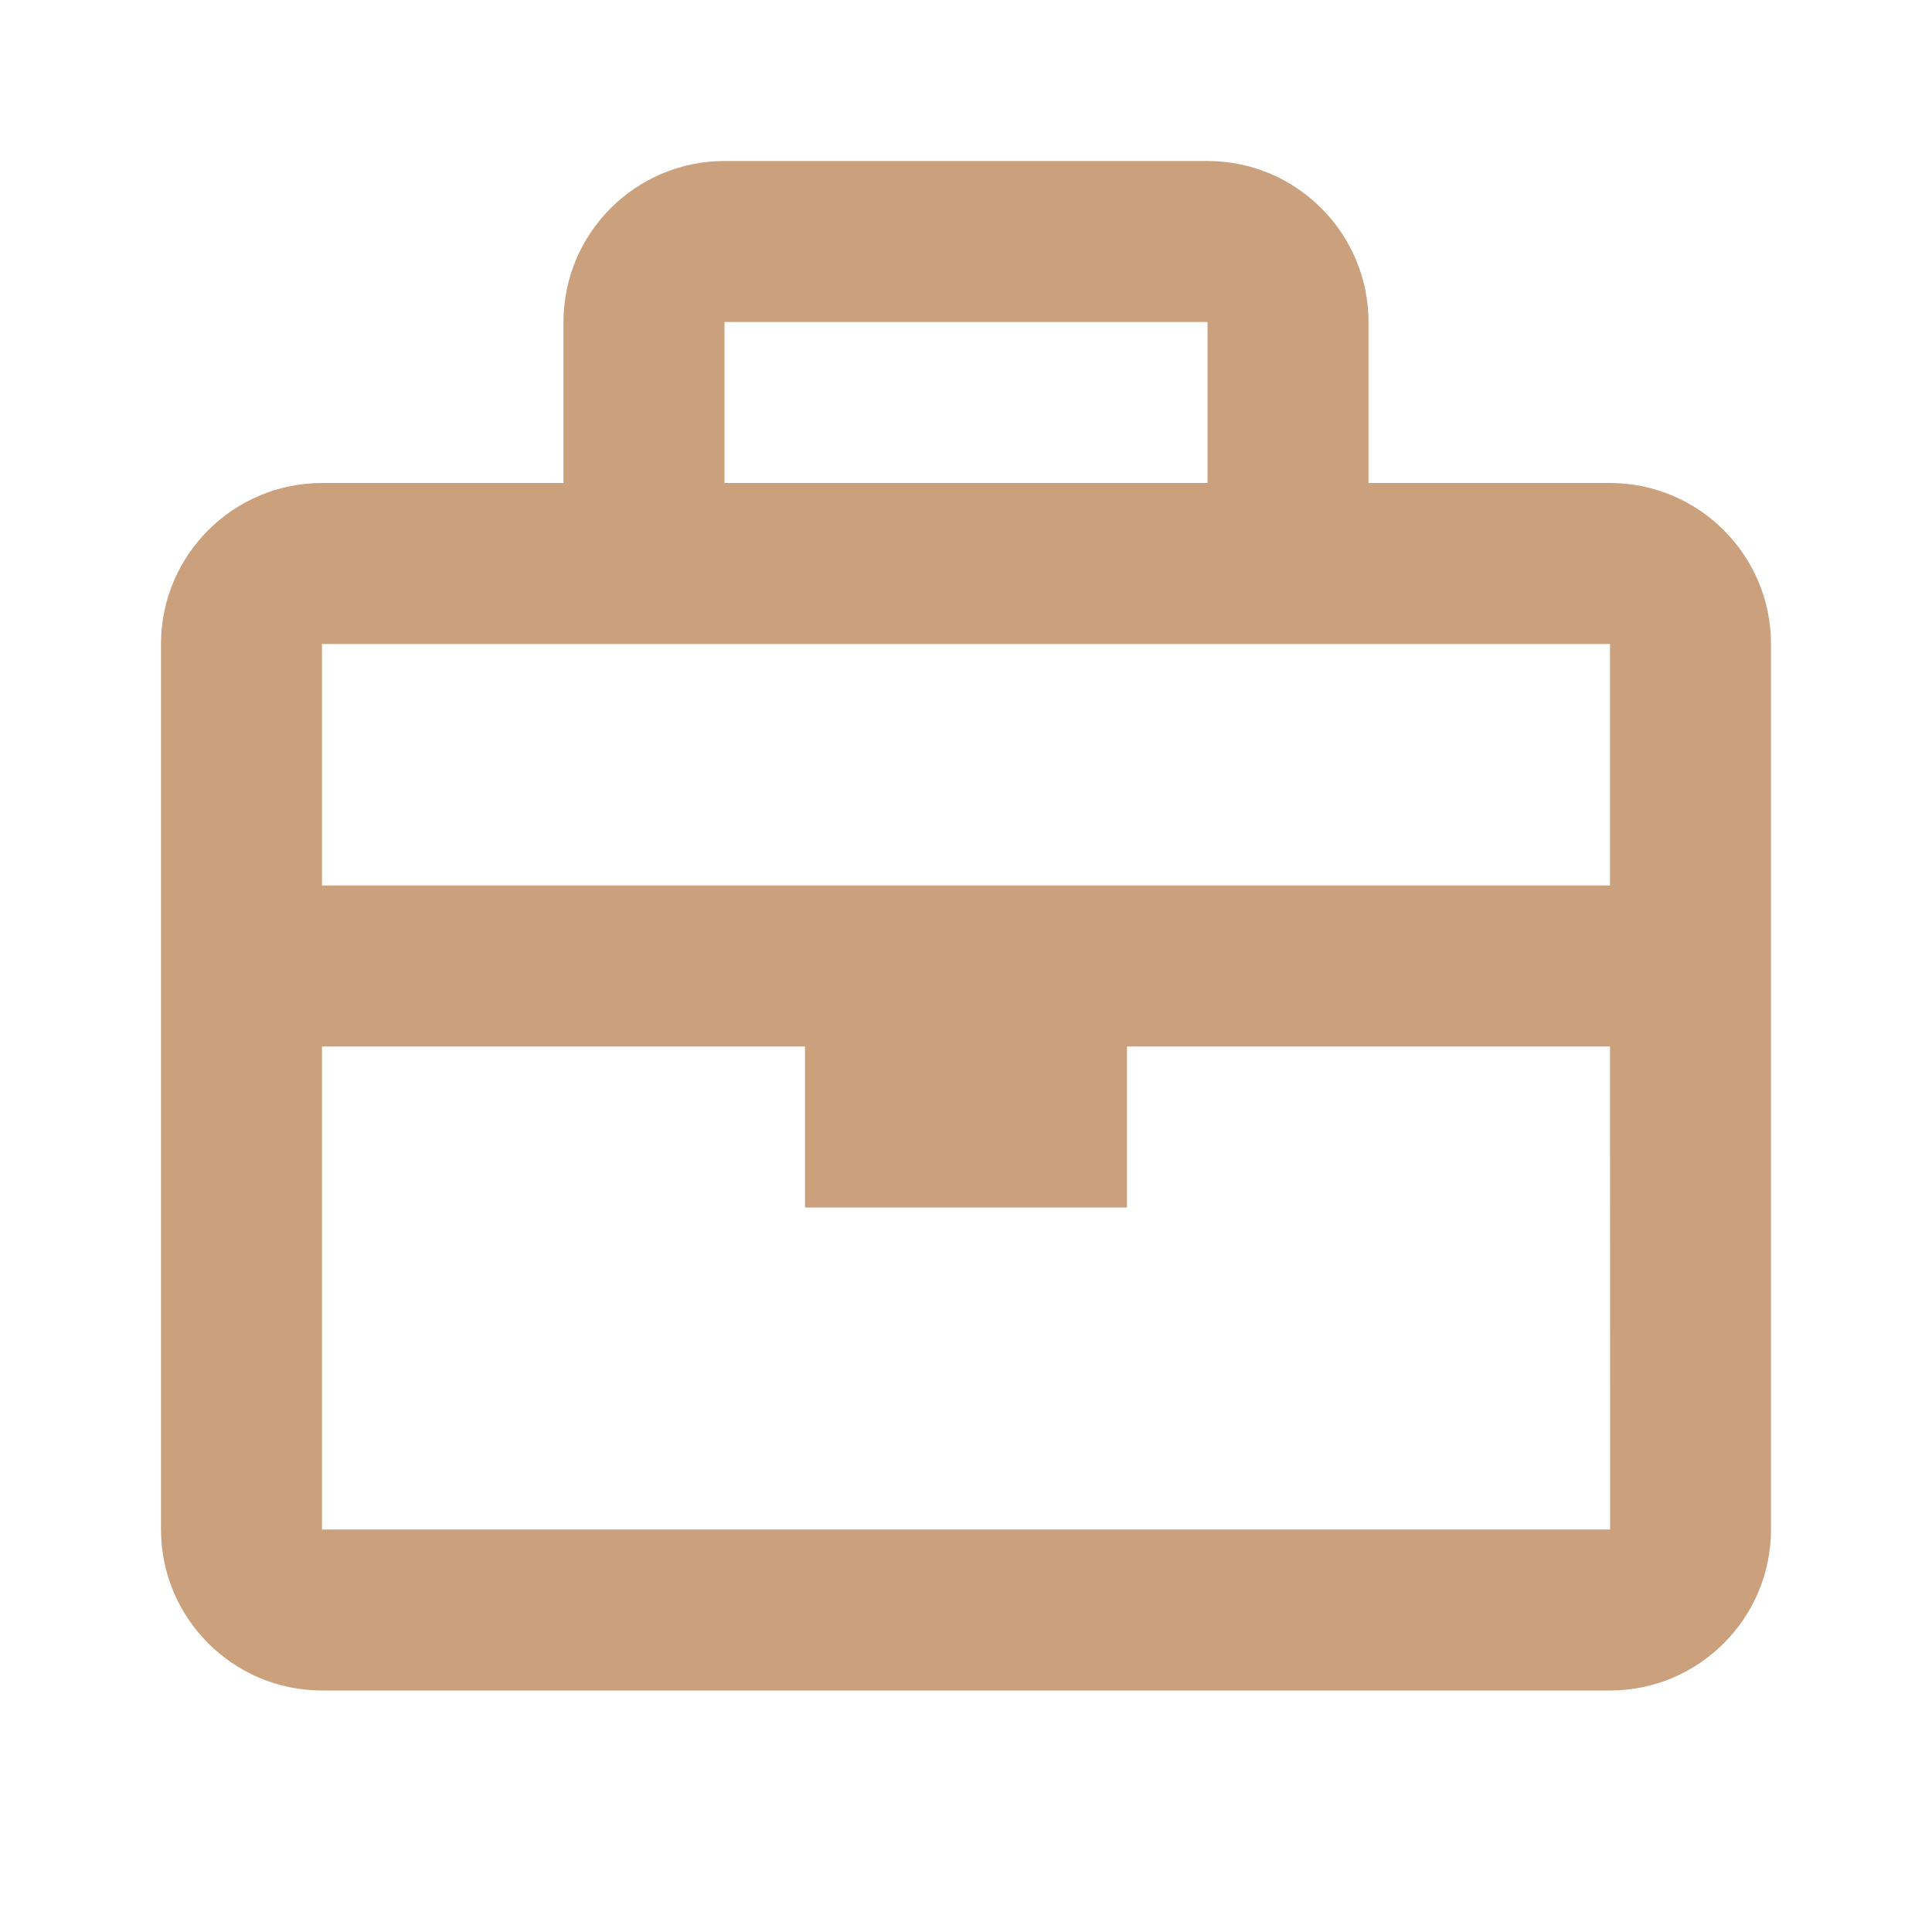
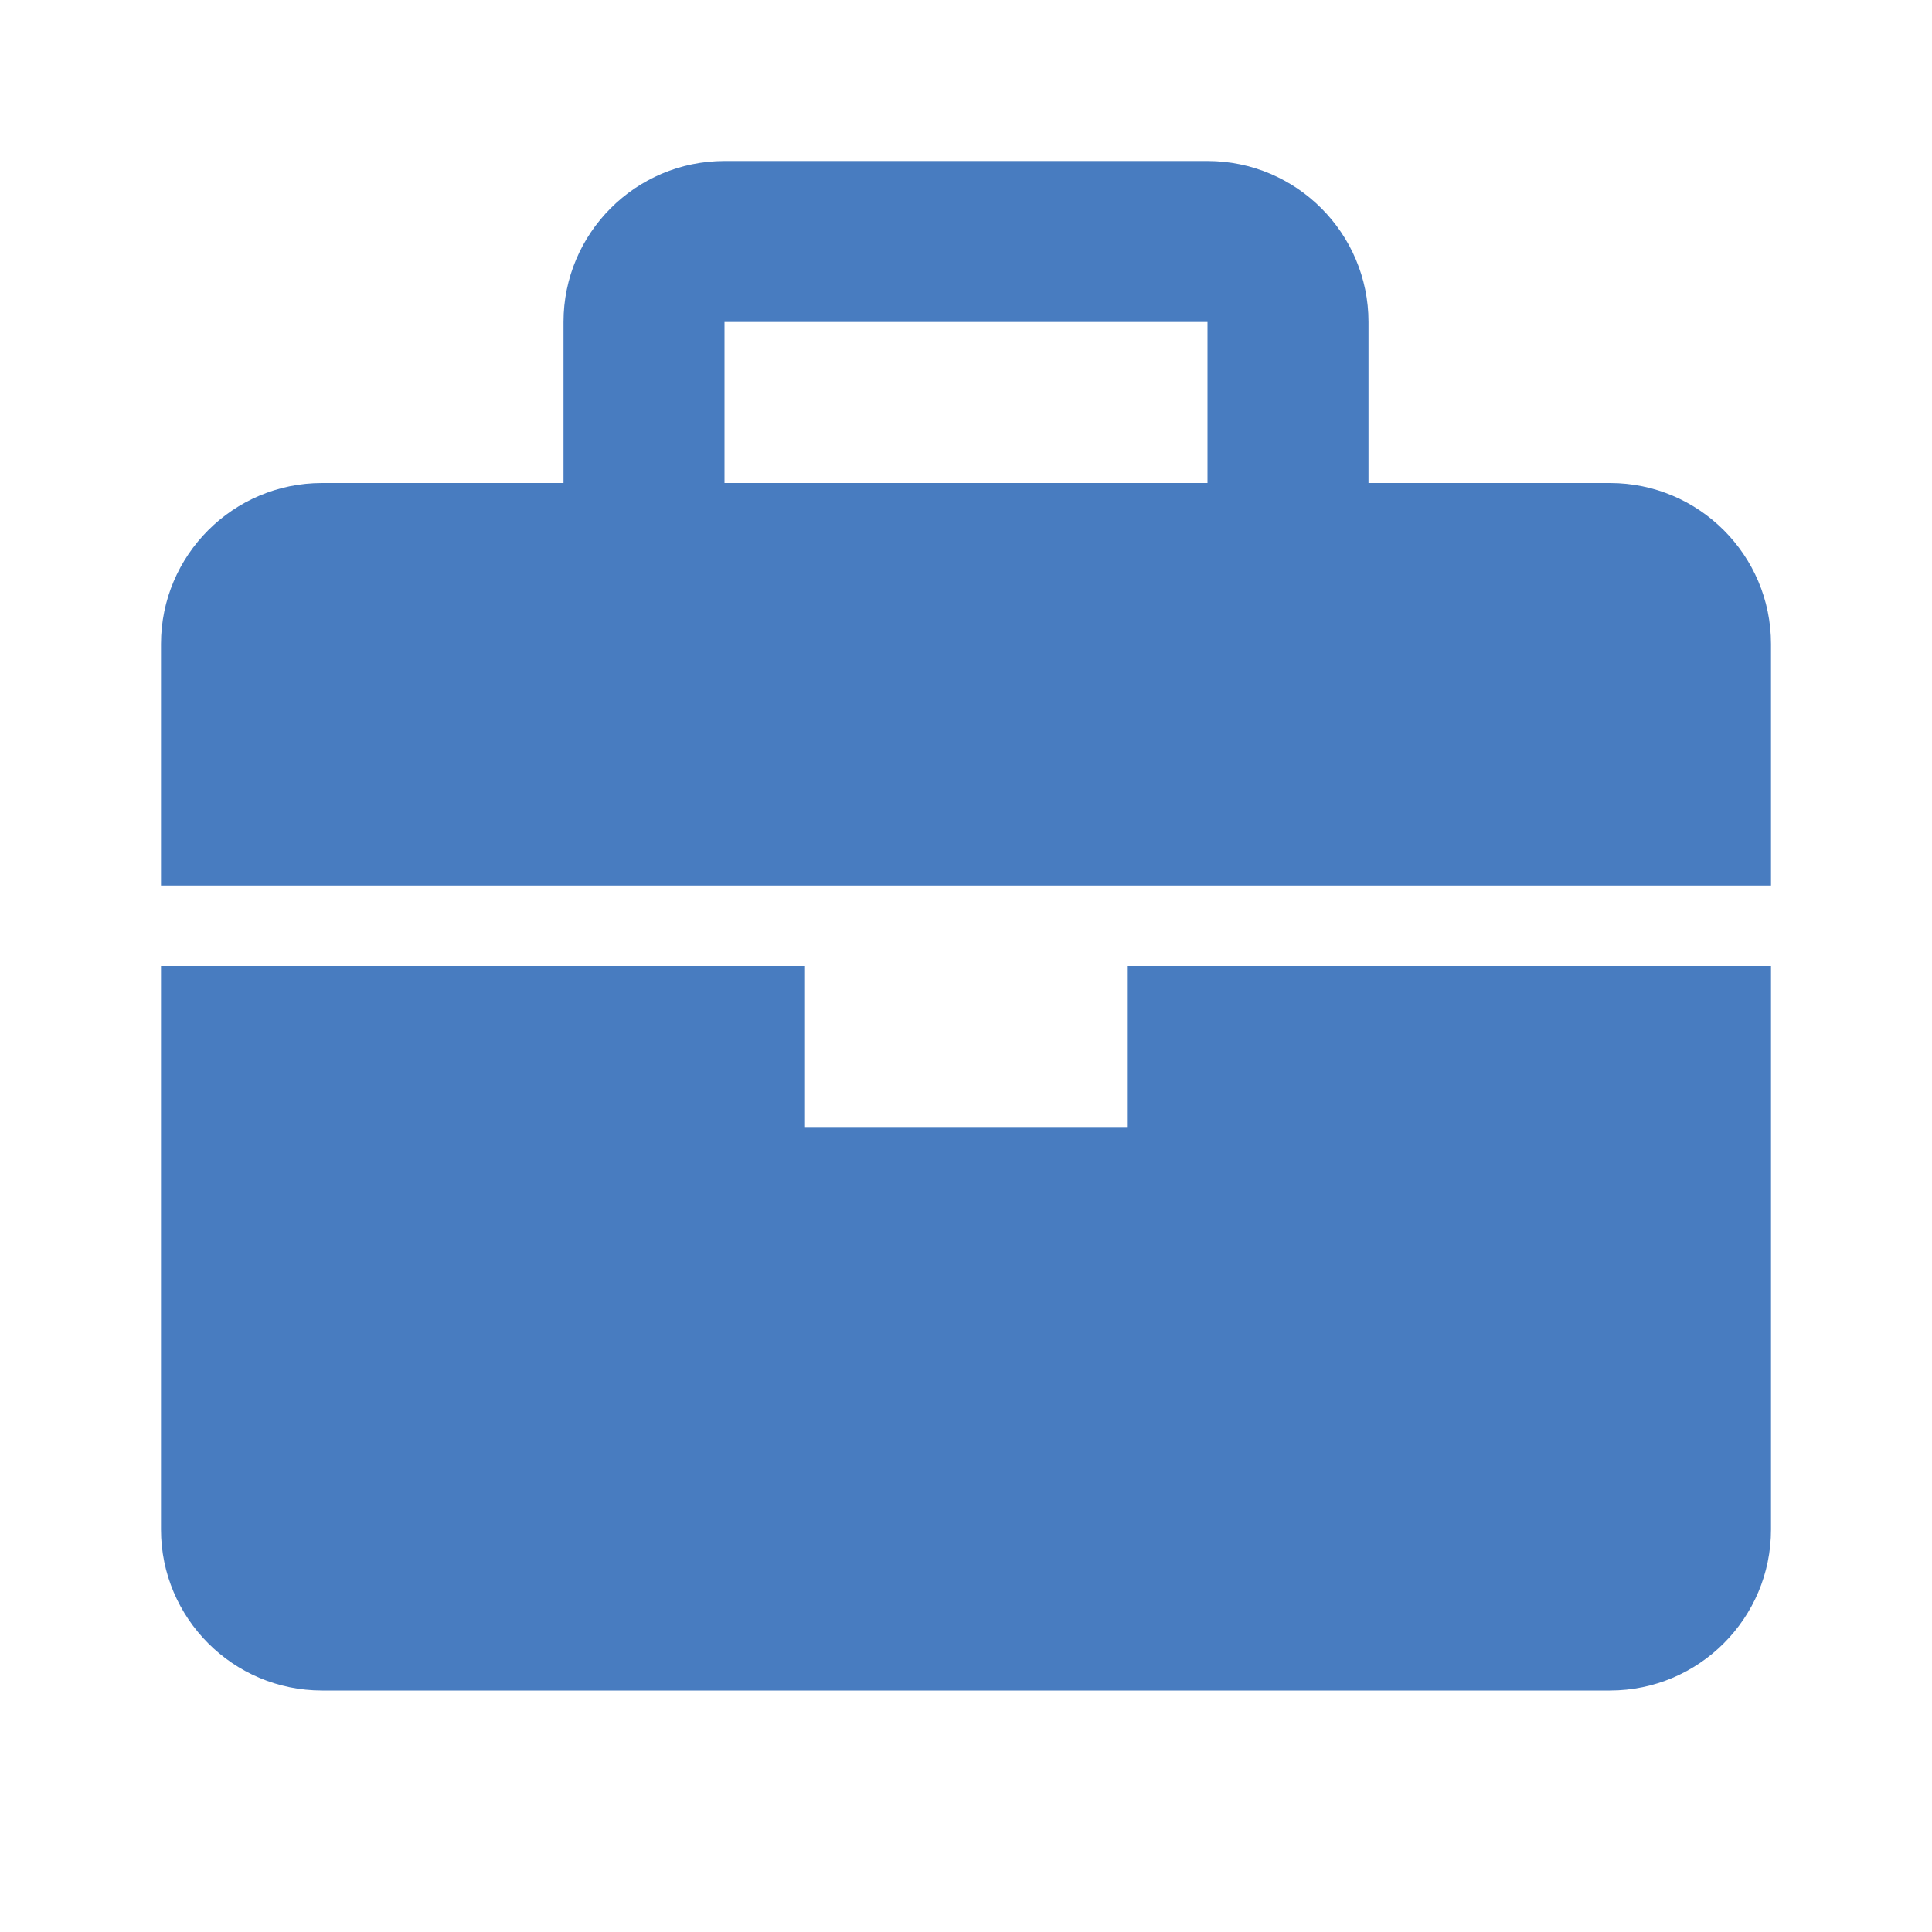
- <svg xmlns="http://www.w3.org/2000/svg" width="30" height="30" viewBox="0 0 24 24" style="fill: rgba(203, 160, 125, 1);transform: ;msFilter:;">
-   <path d="M20 6h-3V4c0-1.103-.897-2-2-2H9c-1.103 0-2 .897-2 2v2H4c-1.103 0-2 .897-2 2v11c0 1.103.897 2 2 2h16c1.103 0 2-.897 2-2V8c0-1.103-.897-2-2-2zm-5-2v2H9V4h6zM8 8h12v3H4V8h4zM4 19v-6h6v2h4v-2h6l.001 6H4z" />
+ <svg xmlns="http://www.w3.org/2000/svg" width="24" height="24" viewBox="0 0 24 24" style="fill: rgba(72, 124, 192, 1);transform: ;msFilter:;">
+   <path d="M20 6h-3V4c0-1.103-.897-2-2-2H9c-1.103 0-2 .897-2 2v2H4c-1.103 0-2 .897-2 2v3h20V8c0-1.103-.897-2-2-2zM9 4h6v2H9V4zm5 10h-4v-2H2v7c0 1.103.897 2 2 2h16c1.103 0 2-.897 2-2v-7h-8v2z" />
</svg>
